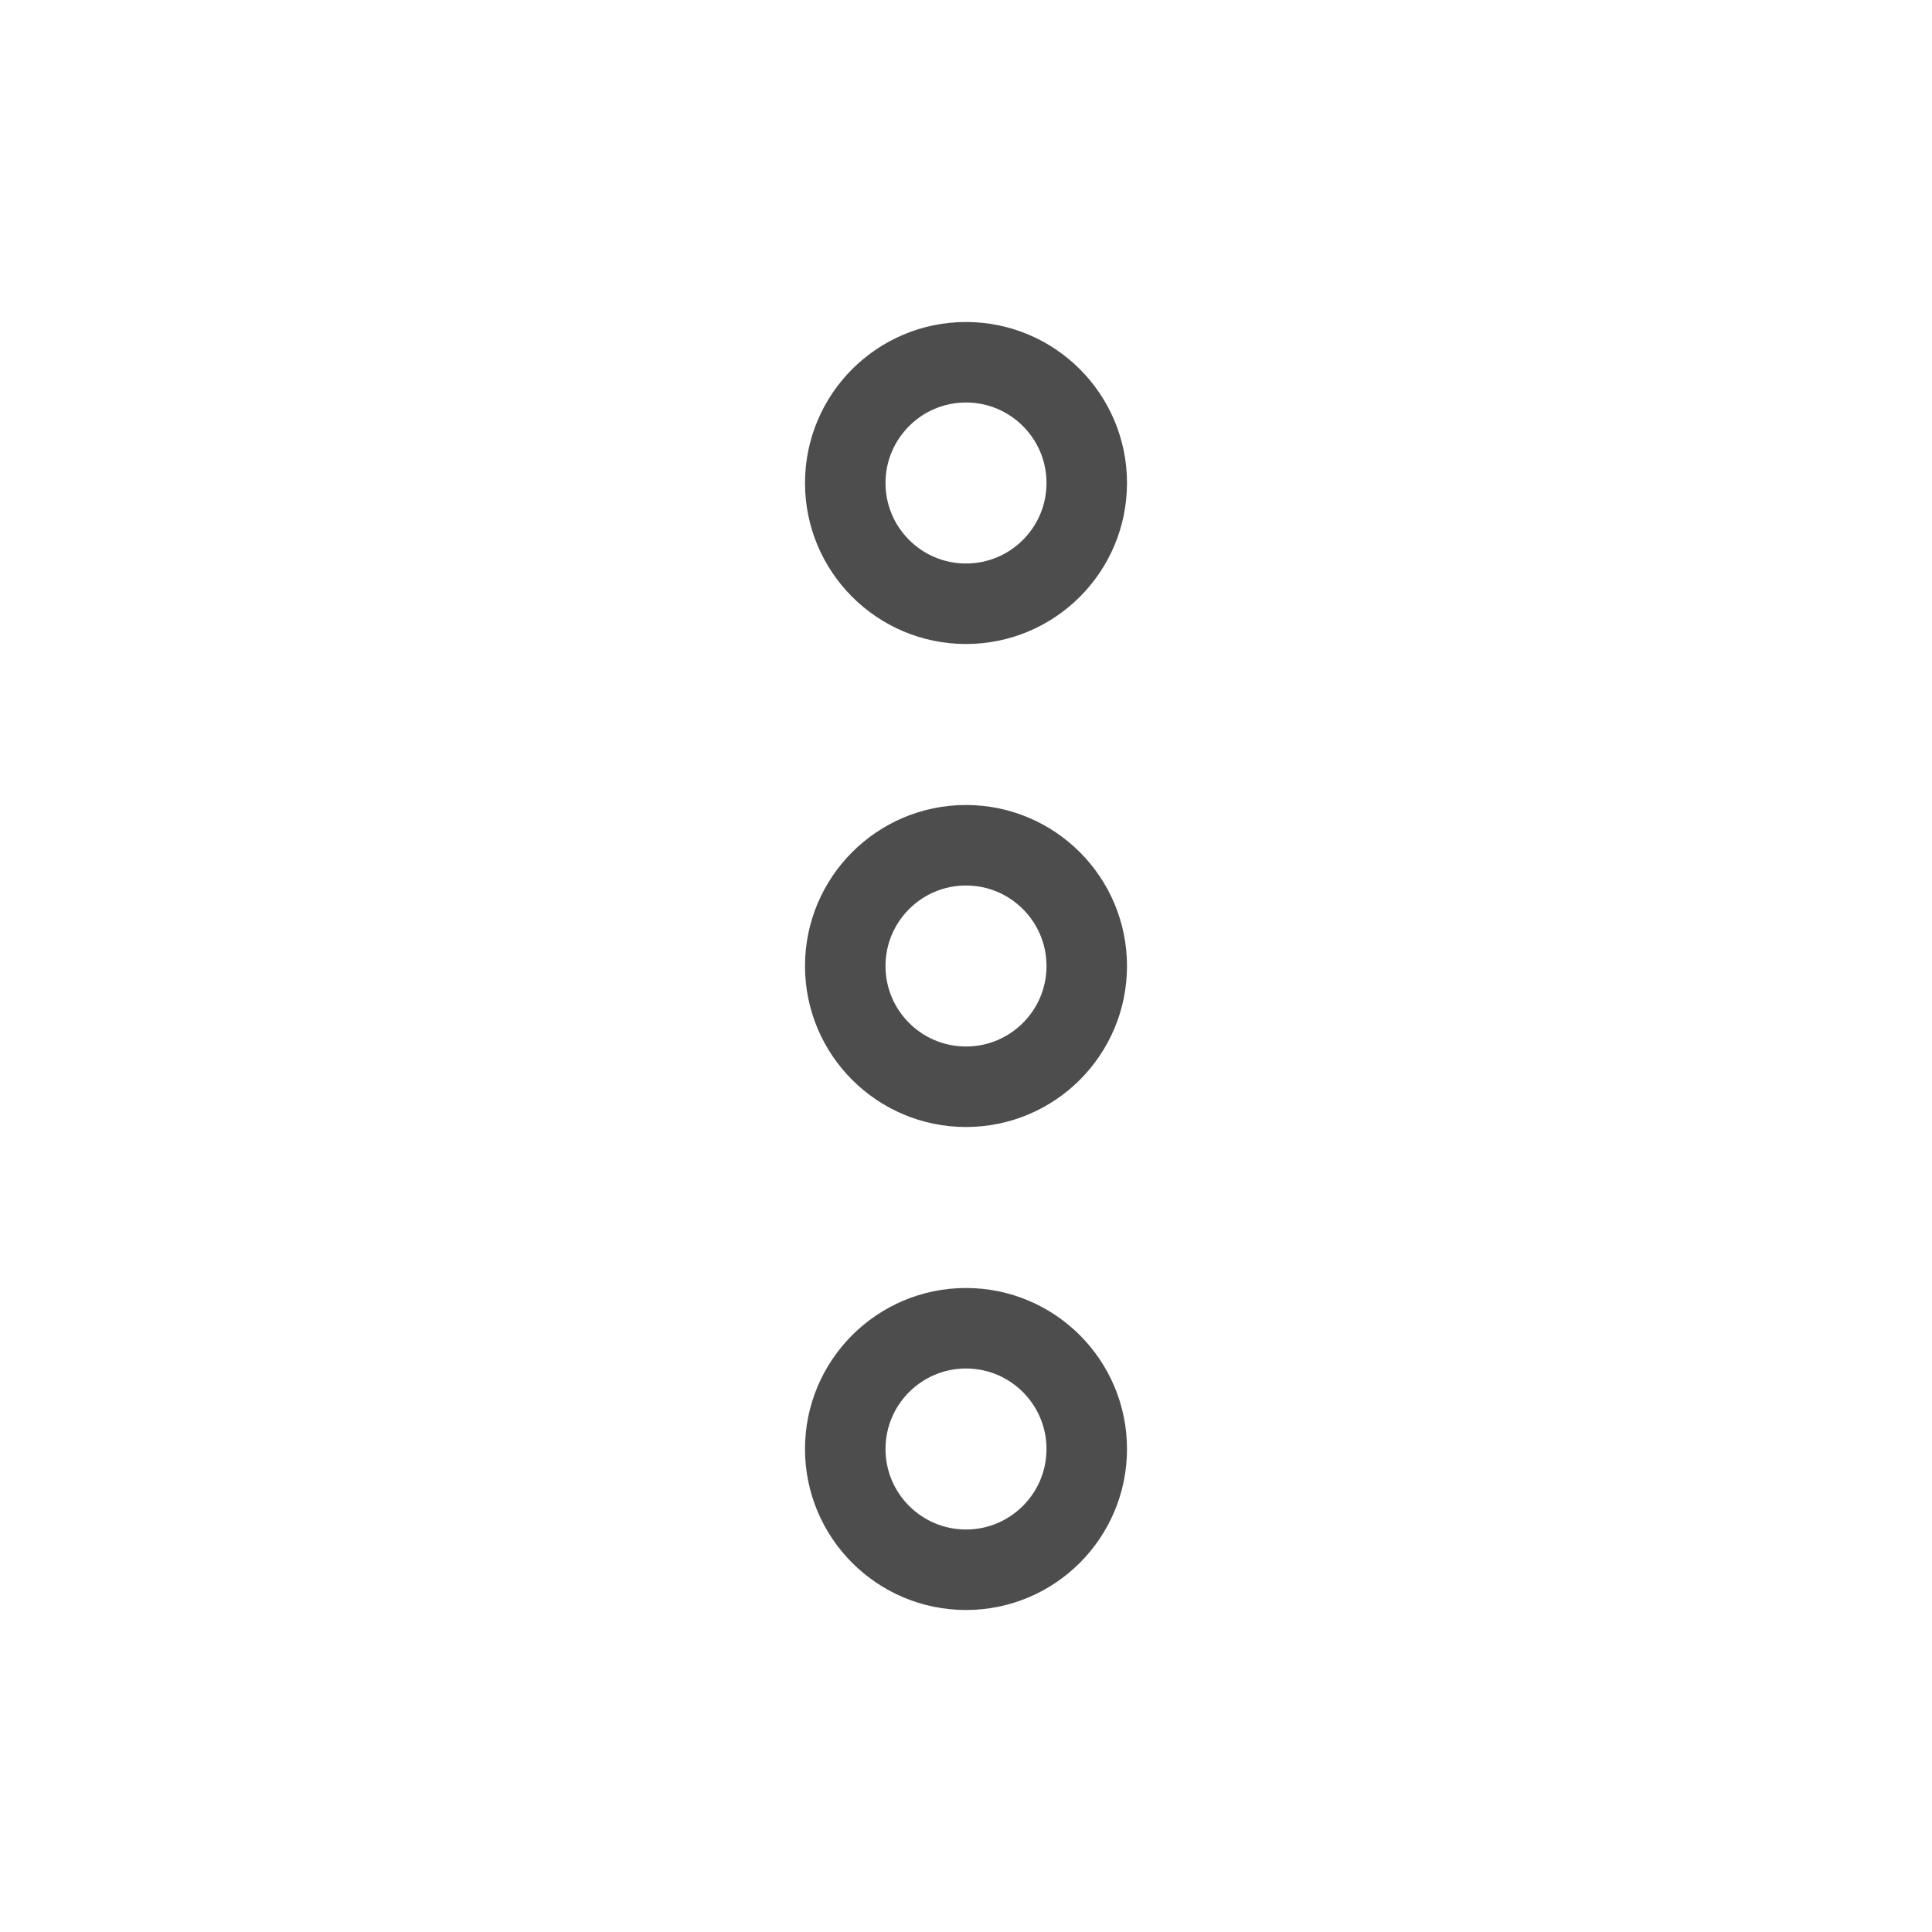
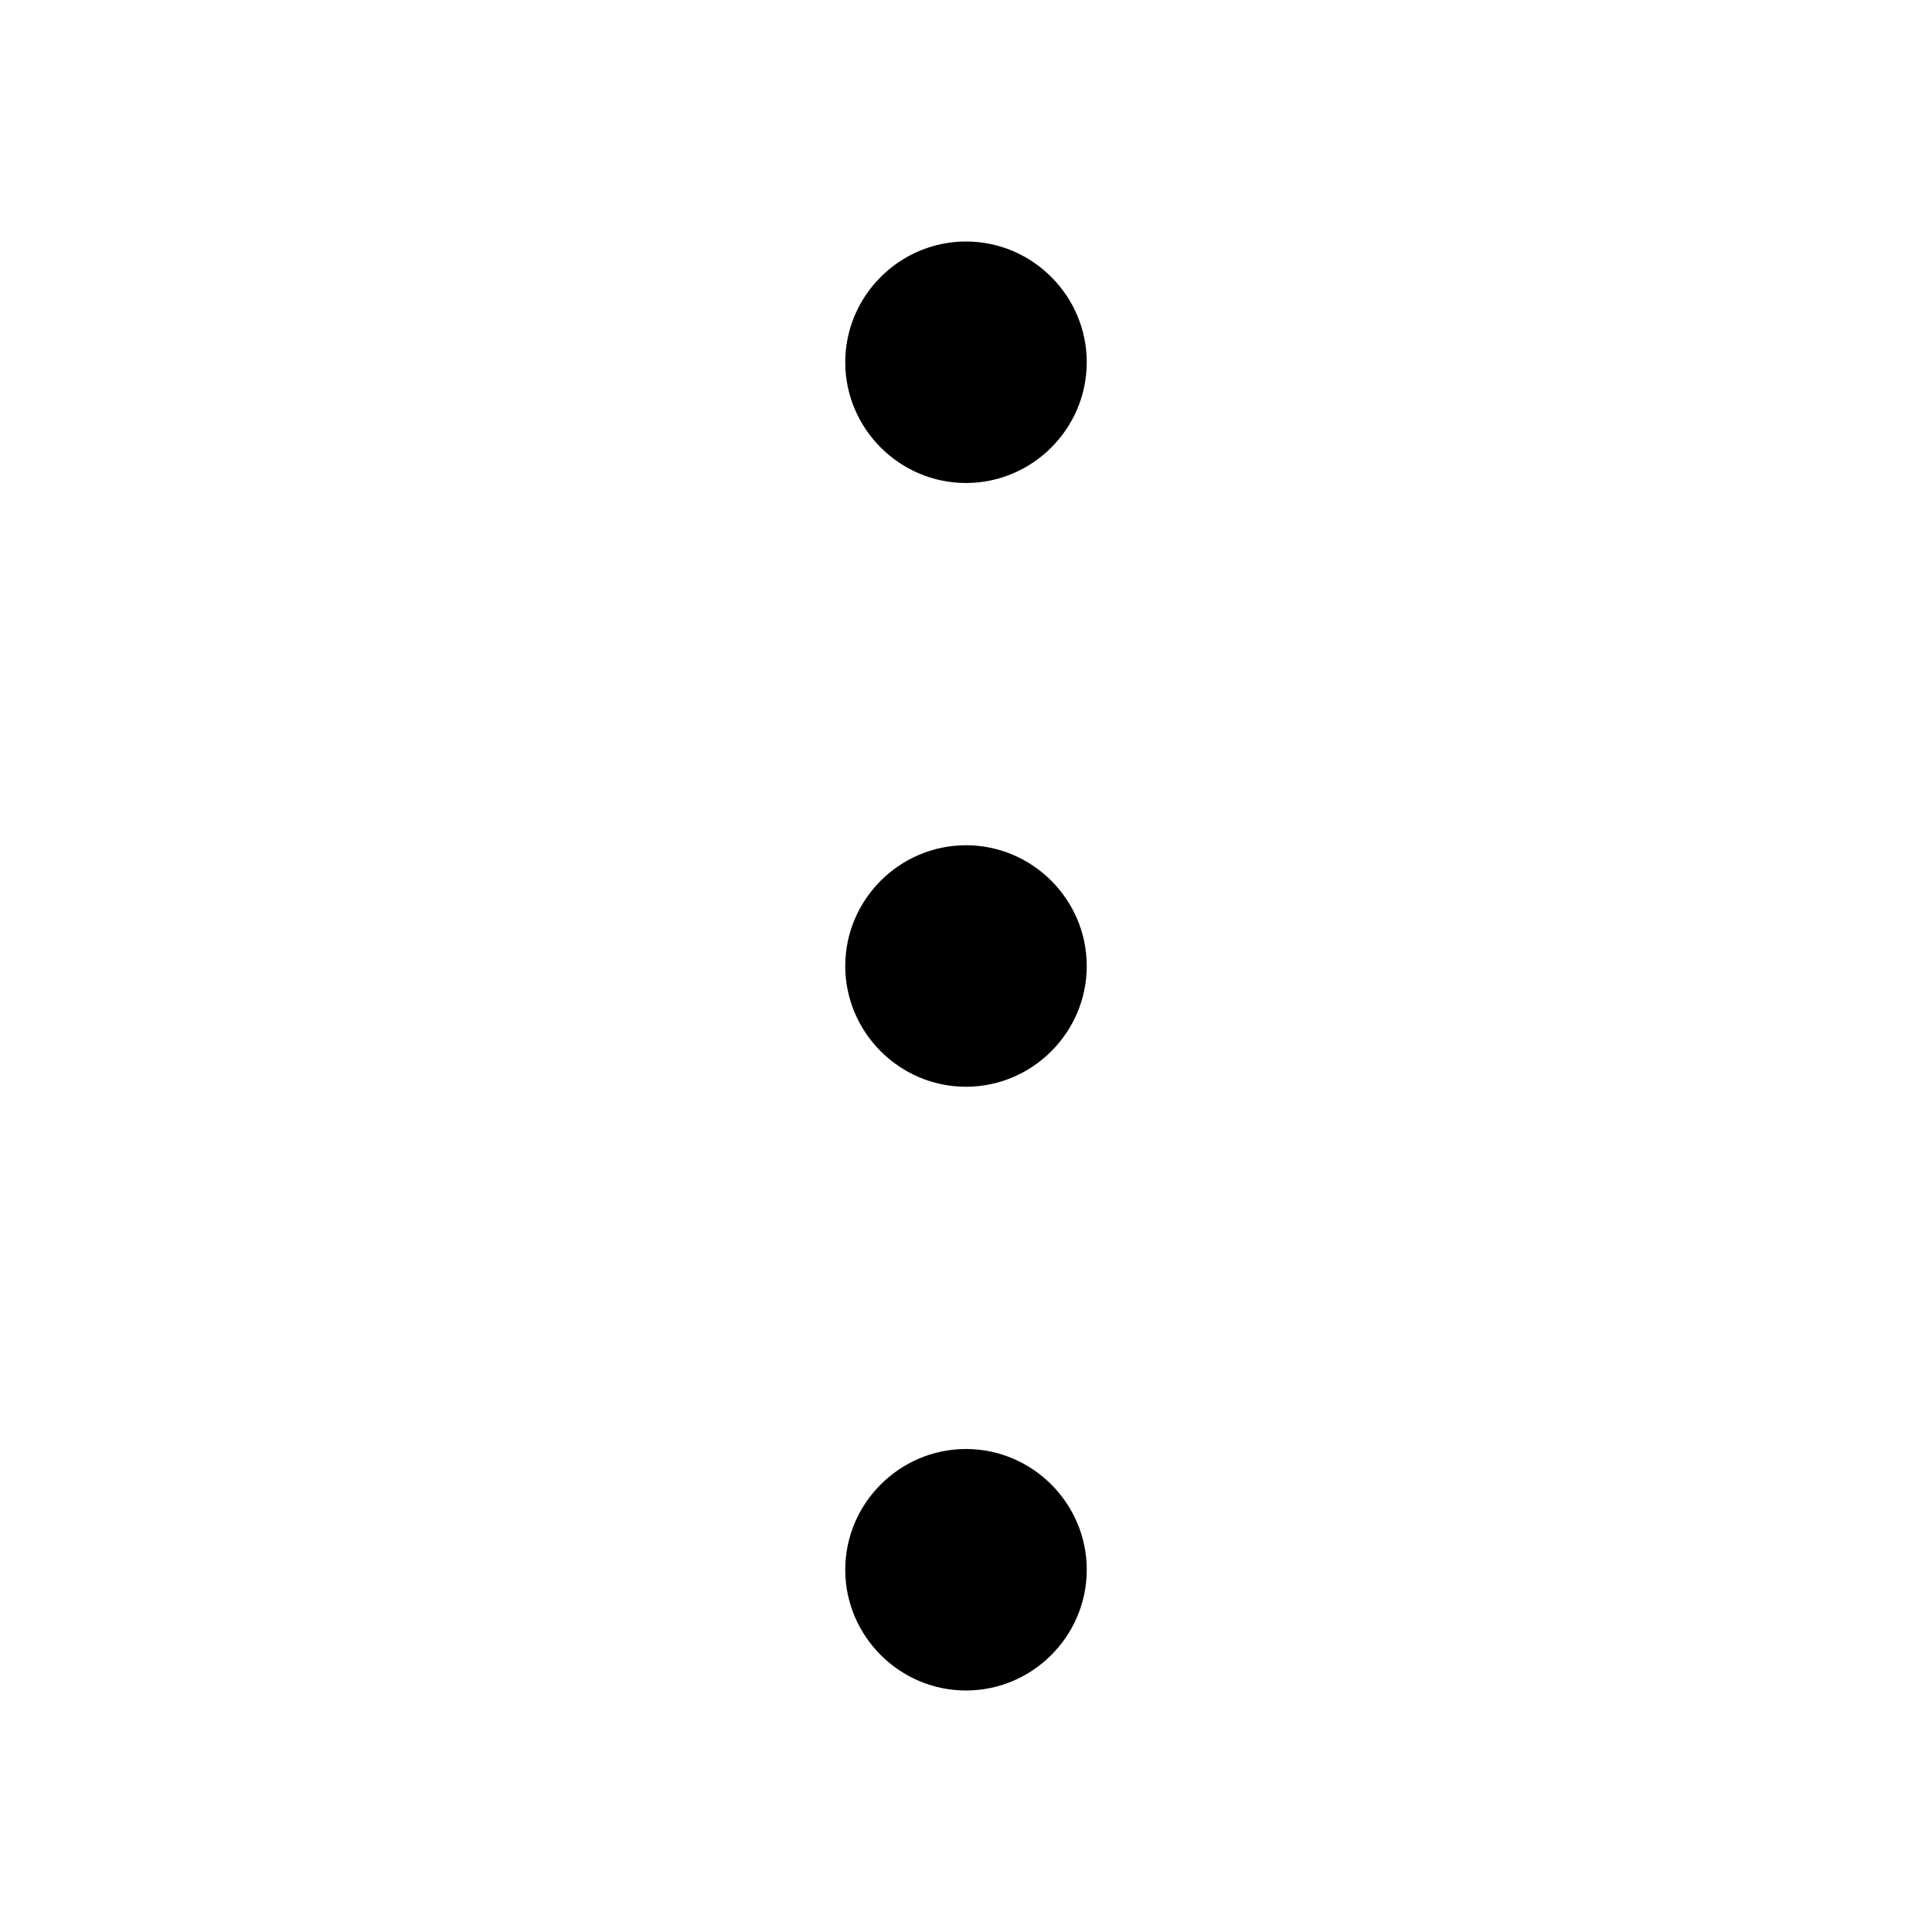
- <svg xmlns="http://www.w3.org/2000/svg" width="24" height="24" viewBox="0 0 24 24" fill="none">
-   <path d="M13.5 18C13.5 17.172 12.828 16.5 12 16.5C11.172 16.5 10.5 17.172 10.5 18C10.5 18.828 11.172 19.5 12 19.5C12.828 19.5 13.5 18.828 13.5 18Z" stroke="#4D4D4D" stroke-miterlimit="10" stroke-linecap="round" stroke-linejoin="round" />
-   <path d="M13.5 6C13.5 5.172 12.828 4.5 12 4.5C11.172 4.5 10.5 5.172 10.5 6C10.5 6.828 11.172 7.5 12 7.5C12.828 7.5 13.5 6.828 13.5 6Z" stroke="#4D4D4D" stroke-miterlimit="10" stroke-linecap="round" stroke-linejoin="round" />
-   <path d="M13.5 12C13.5 11.172 12.828 10.5 12 10.5C11.172 10.5 10.5 11.172 10.5 12C10.5 12.829 11.172 13.5 12 13.5C12.828 13.5 13.5 12.829 13.5 12Z" stroke="#4D4D4D" stroke-miterlimit="10" stroke-linecap="round" stroke-linejoin="round" />
+ <svg xmlns="http://www.w3.org/2000/svg" fill="none" viewBox="0 0 24 24">
+   <g clip-path="url(#a)">
+     <path fill="currentColor" d="M12 3c-.825 0-1.5.675-1.5 1.5S11.175 6 12 6s1.5-.675 1.5-1.5S12.825 3 12 3m0 15c-.825 0-1.5.675-1.5 1.5S11.175 21 12 21s1.5-.675 1.5-1.5S12.825 18 12 18m0-7.5c-.825 0-1.5.675-1.5 1.5s.675 1.5 1.5 1.5 1.5-.675 1.5-1.5-.675-1.5-1.5-1.5" />
+   </g>
+   <defs>
+     <clipPath id="a">
+       <path fill="currentColor" d="M0 0h24v24H0z" />
+     </clipPath>
+   </defs>
</svg>
